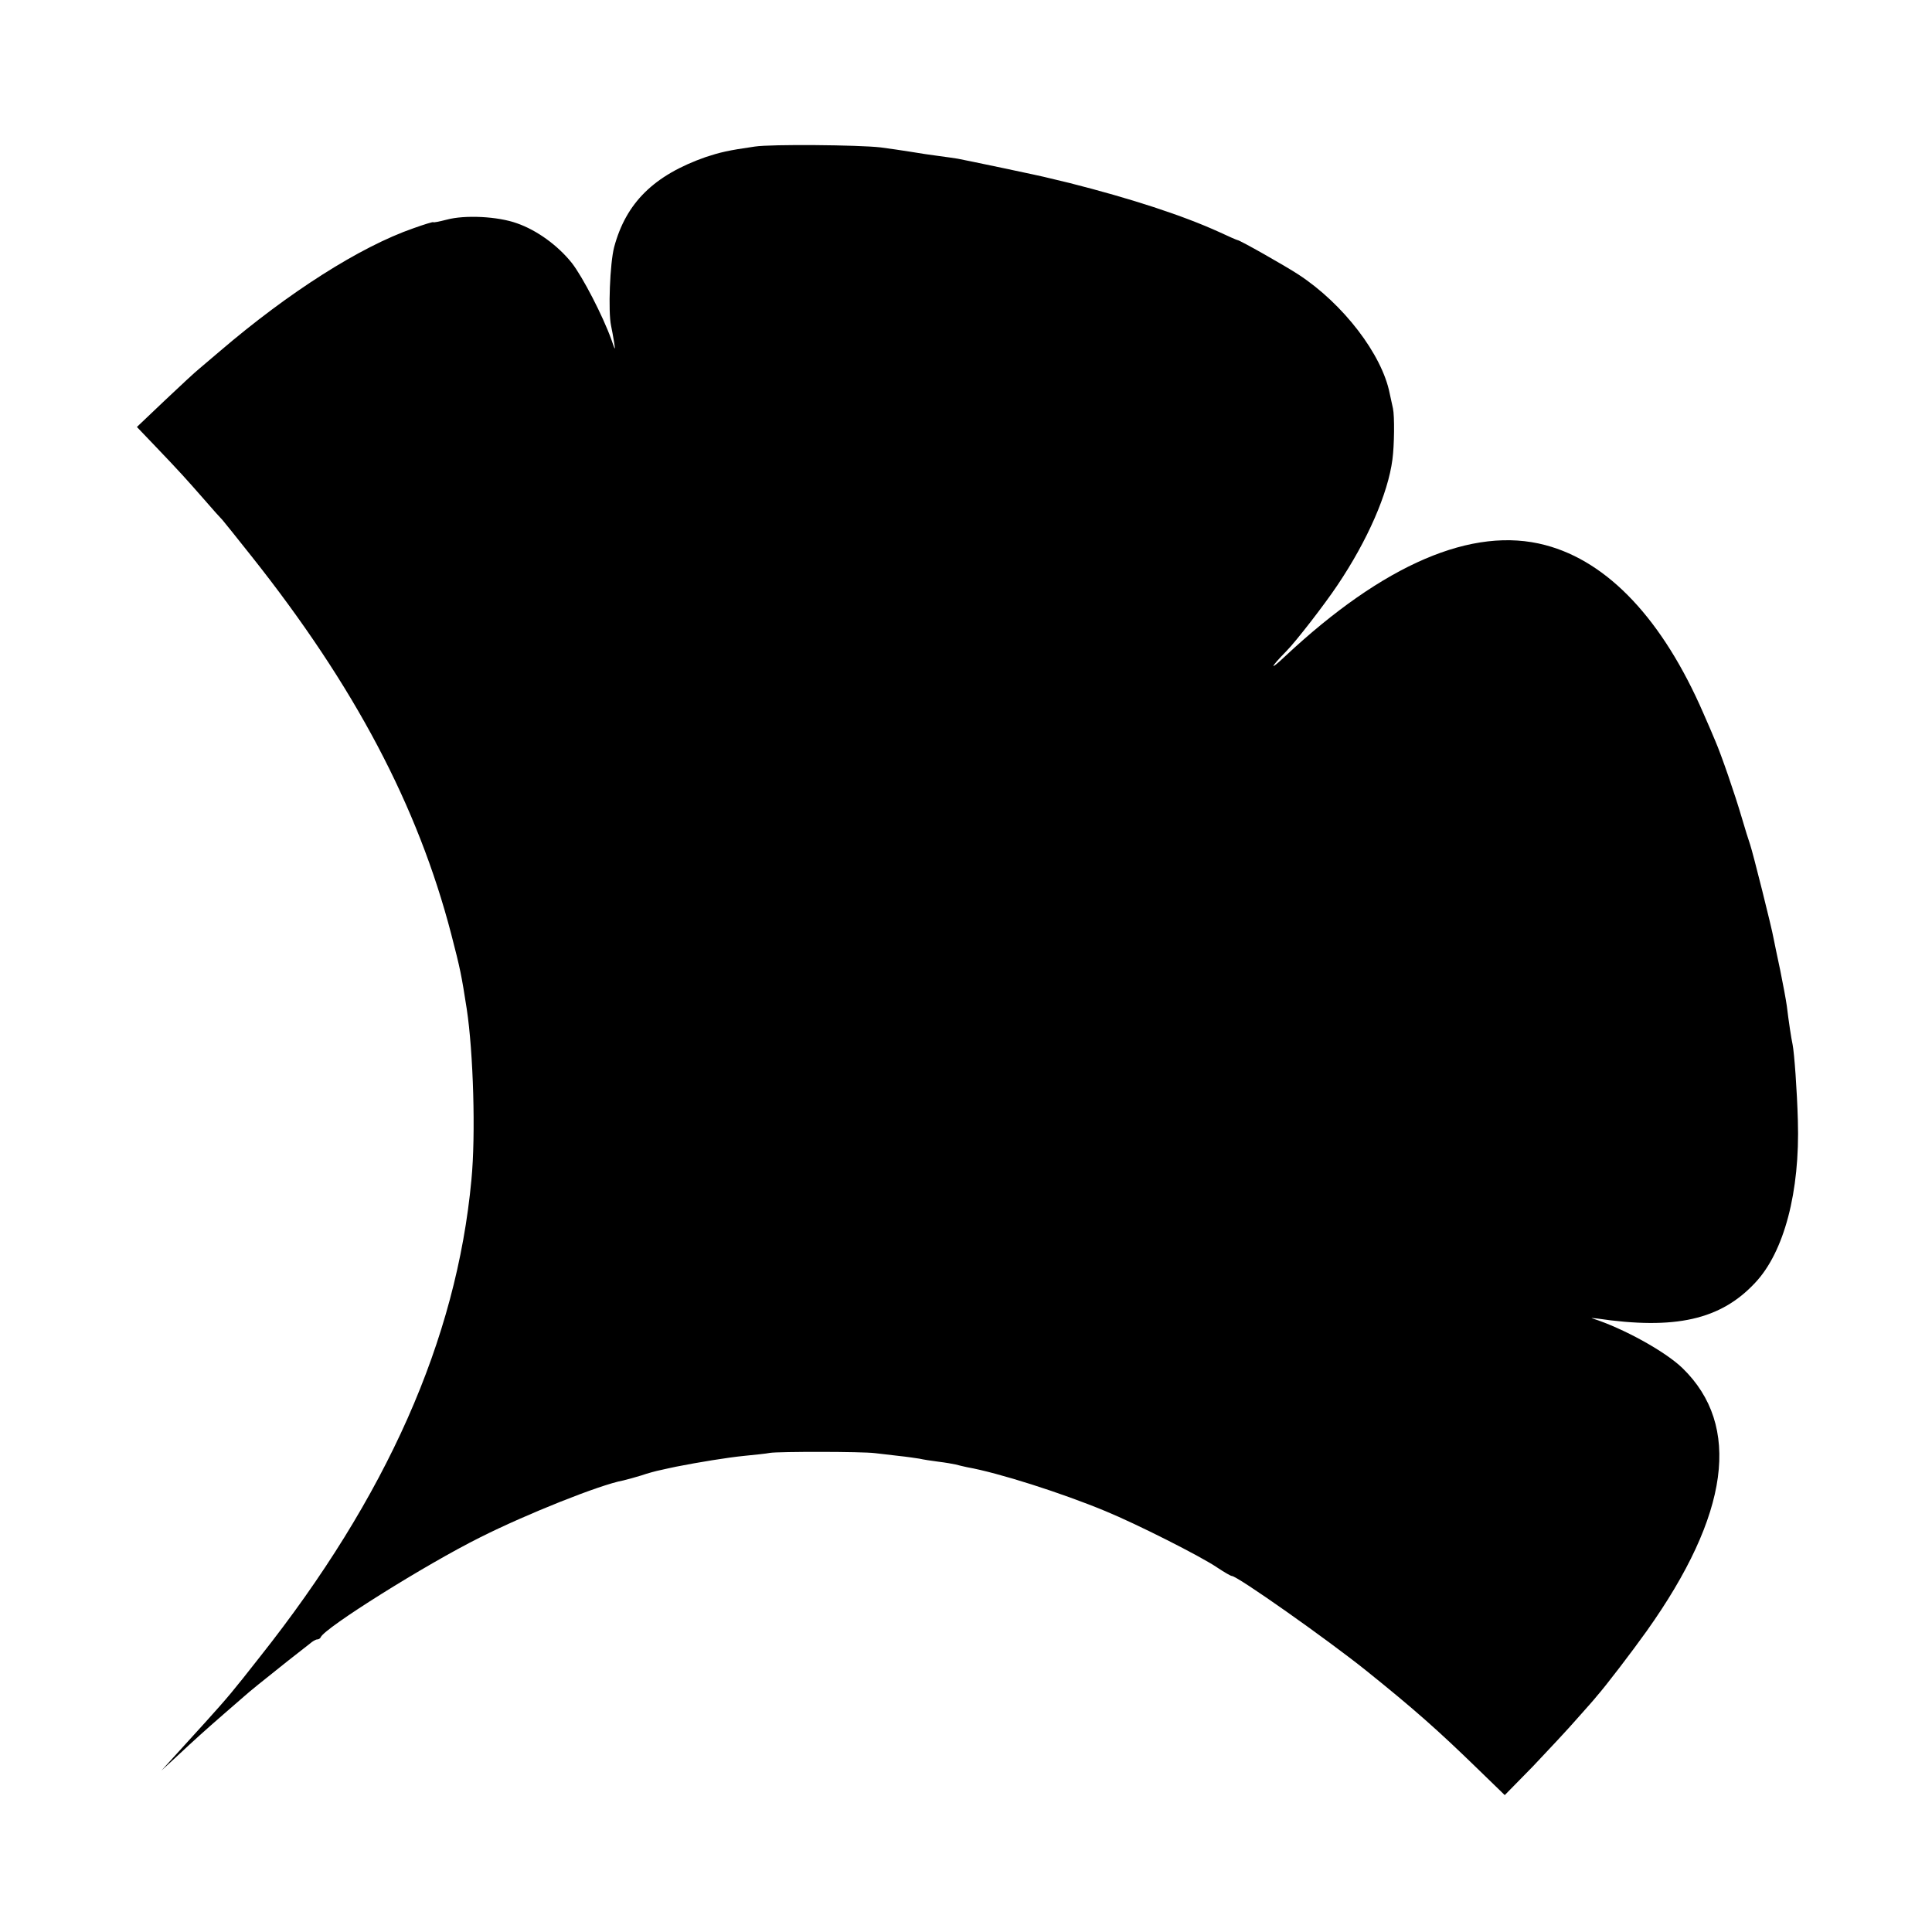
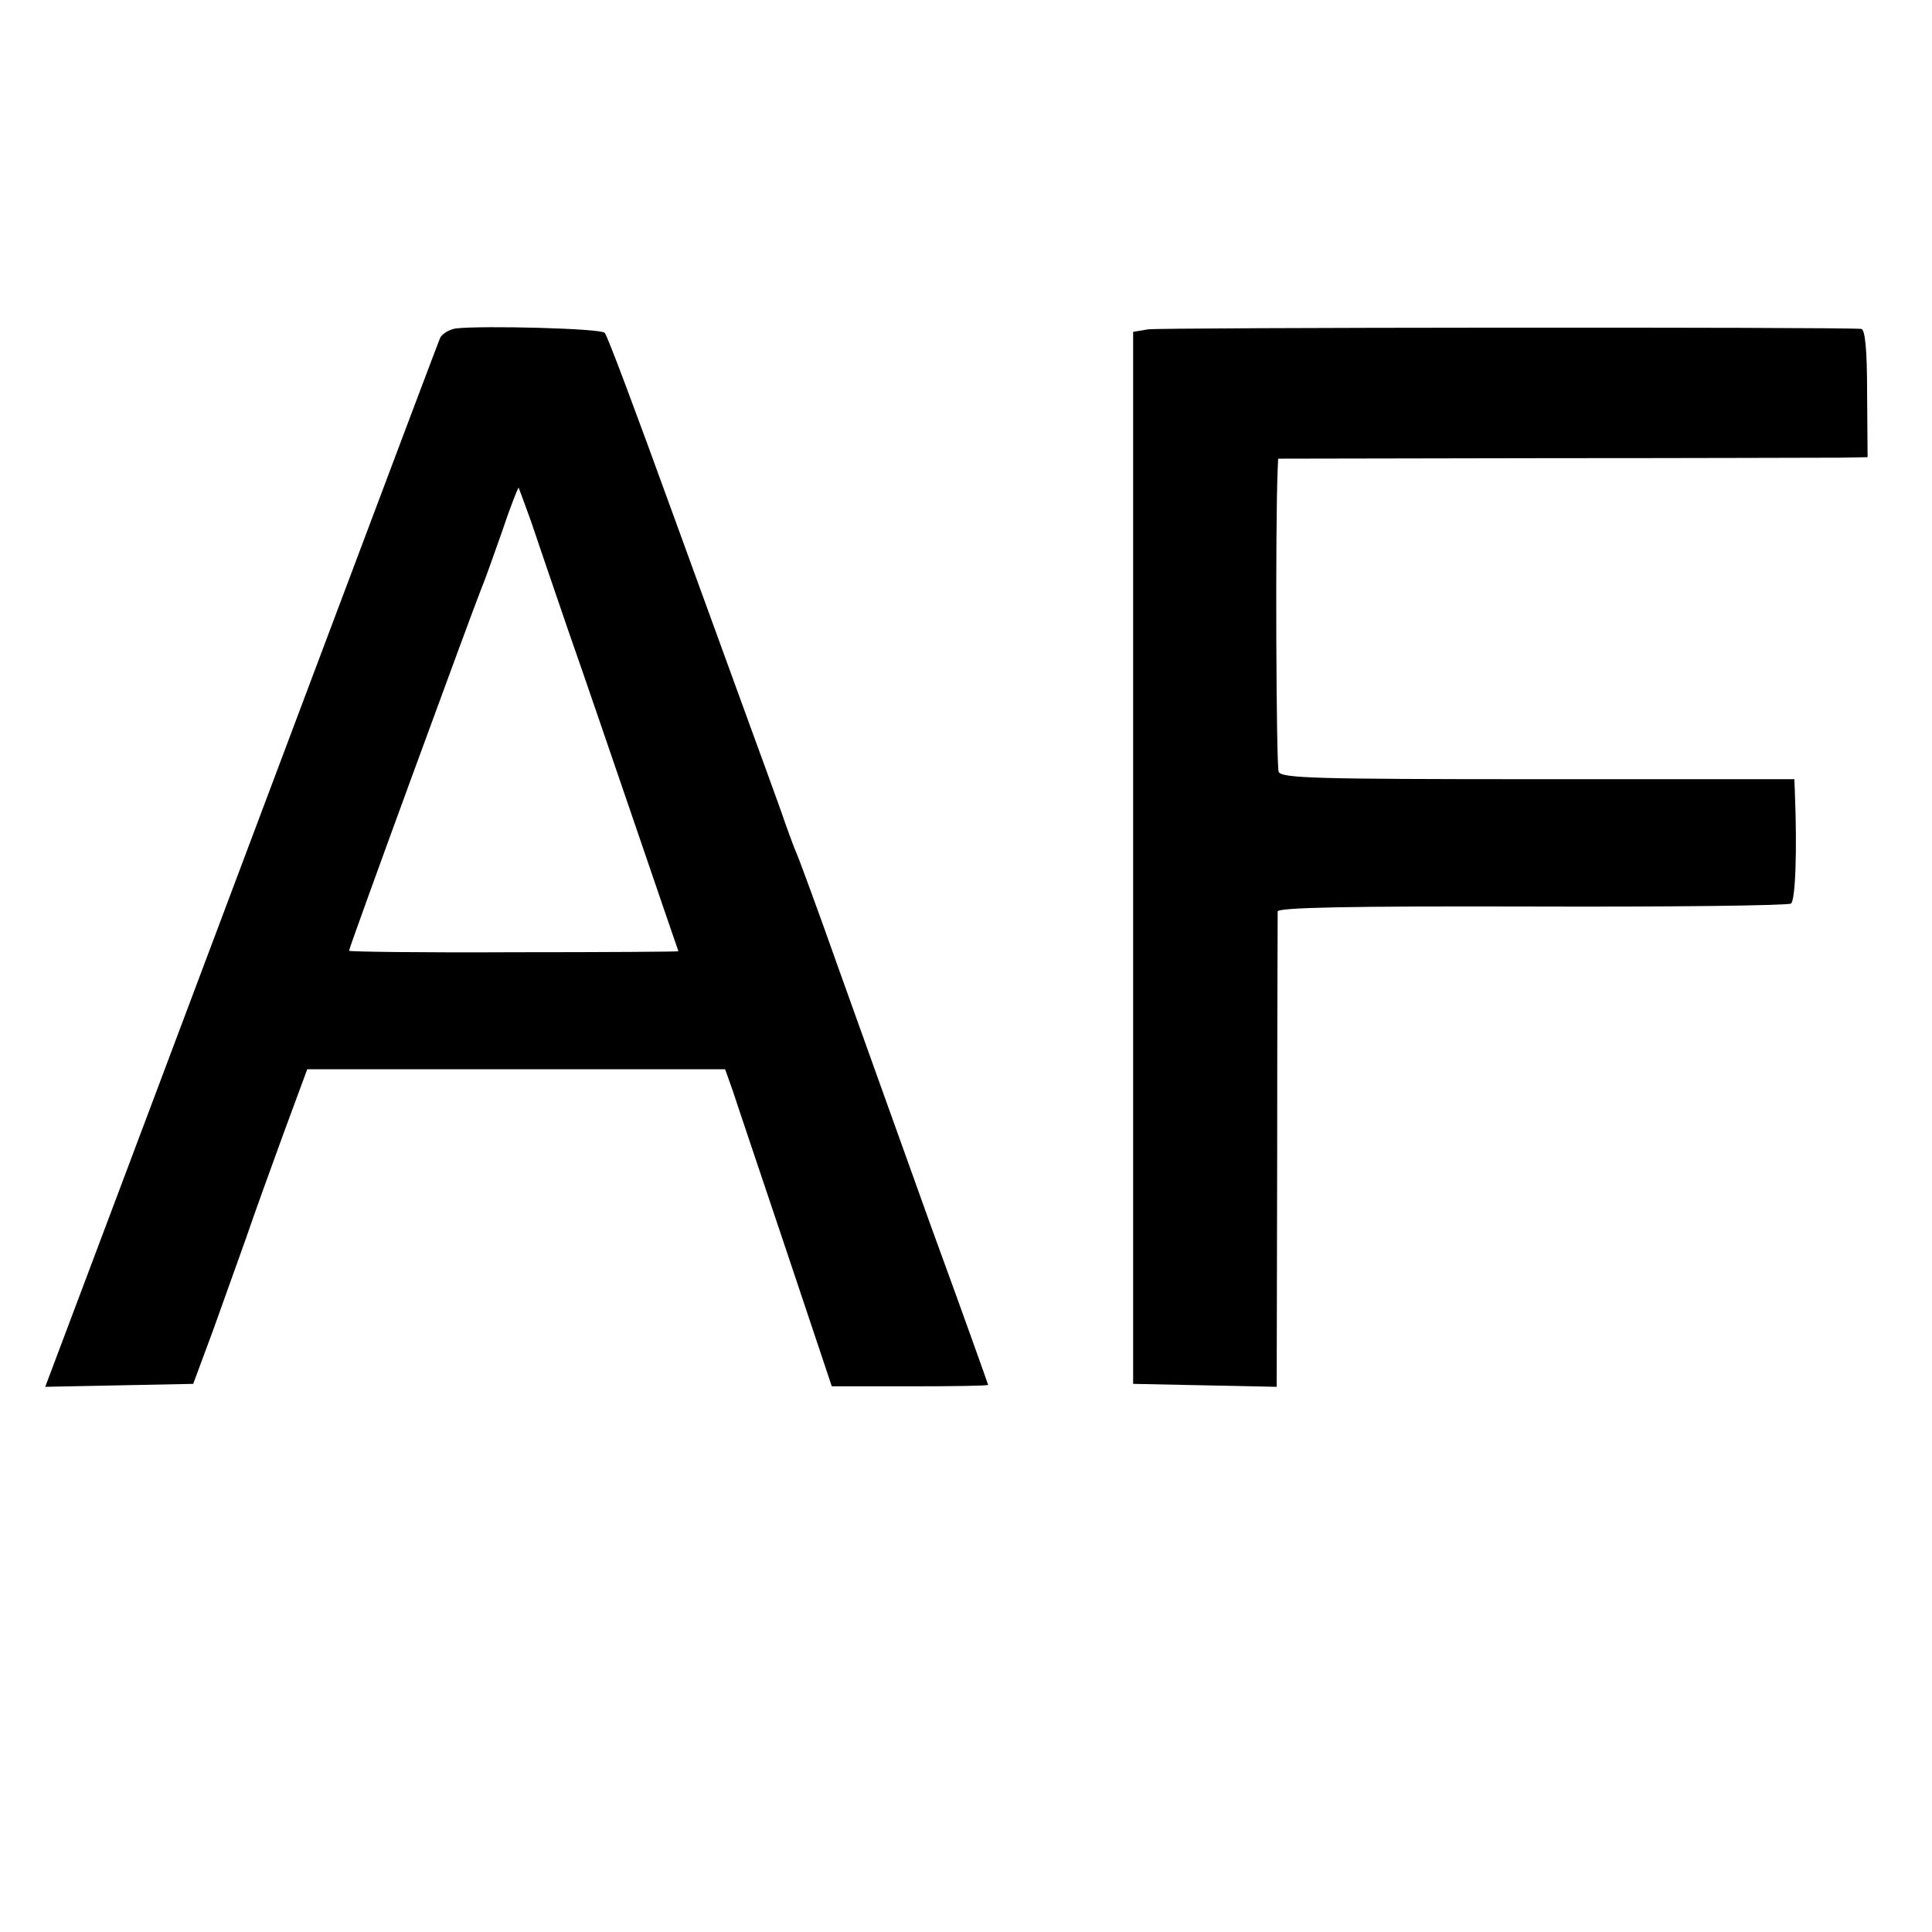
- <svg xmlns="http://www.w3.org/2000/svg" version="1.0" width="700pt" height="700pt" viewBox="0 0 700 700" preserveAspectRatio="xMidYMid meet">
-   <g transform="translate(0,700) scale(0.1,-0.1)" fill="#000000" stroke="none">
-     <path d="M2735 6469 c-98 -14 -126 -21 -178 -38 -188 -66 -289 -166 -332 -327 -15 -58 -22 -232 -11 -284 3 -14 8 -41 11 -60 5 -32 4 -31 -10 10 -31 86 -104 227 -143 277 -51 64 -127 119 -199 144 -69 25 -189 31 -255 13 -27 -7 -48 -11 -48 -9 0 2 -33 -8 -72 -22 -193 -67 -452 -232 -702 -446 -27 -23 -60 -51 -73 -62 -14 -11 -70 -63 -126 -116 l-101 -96 66 -69 c90 -94 114 -121 178 -194 30 -35 60 -68 66 -74 5 -6 53 -65 105 -131 374 -471 603 -905 724 -1370 33 -127 37 -148 56 -270 24 -157 33 -457 17 -620 -54 -579 -307 -1149 -767 -1729 -98 -125 -114 -144 -196 -235 -54 -59 -60 -66 -120 -132 l-40 -44 50 46 c76 71 104 96 175 158 36 31 70 61 76 66 14 13 72 60 154 125 36 28 73 57 83 65 9 8 21 15 26 15 5 0 11 3 13 8 14 34 381 264 578 362 167 84 435 191 518 206 13 3 42 11 65 18 23 8 56 17 72 20 17 4 41 9 55 12 81 16 185 33 245 39 39 4 81 8 95 11 32 5 334 5 380 -1 19 -2 58 -7 86 -10 29 -3 62 -8 75 -10 13 -3 44 -8 69 -11 25 -3 53 -8 62 -10 10 -3 29 -7 42 -10 113 -20 342 -93 501 -159 112 -46 346 -164 406 -205 24 -16 48 -30 52 -30 20 0 346 -230 487 -343 173 -139 259 -215 403 -355 l99 -96 102 104 c55 58 128 136 161 174 33 37 65 73 70 80 32 36 129 163 181 236 301 423 344 745 130 953 -63 61 -216 145 -326 180 -8 2 -1 2 15 0 284 -42 449 -5 574 129 105 111 163 330 155 588 -3 110 -13 245 -19 275 -5 23 -14 82 -21 140 -3 22 -14 81 -24 130 -11 50 -21 101 -24 115 -6 36 -75 311 -85 340 -5 14 -19 59 -31 100 -24 82 -74 227 -95 275 -7 17 -26 62 -43 100 -147 339 -345 550 -573 610 -263 70 -586 -69 -944 -404 -57 -54 -54 -41 5 19 35 35 140 171 186 240 109 162 183 332 199 455 7 51 8 158 2 185 -2 8 -7 33 -12 55 -28 141 -168 324 -330 430 -47 31 -213 125 -221 125 -2 0 -32 13 -66 29 -134 61 -322 122 -543 178 -33 8 -67 16 -75 18 -25 7 -303 65 -330 70 -14 2 -45 7 -70 10 -25 3 -70 10 -100 15 -30 5 -80 12 -110 16 -79 9 -396 12 -455 3z" />
+ <svg xmlns="http://www.w3.org/2000/svg" version="1.0" width="393pt" height="393pt" viewBox="0 0 393 393" preserveAspectRatio="xMidYMid meet">
+   <g transform="translate(0,393) scale(0.1,-0.1)" fill="#000000" stroke="none">
+     <path d="M928 3262 c-14 -2 -29 -11 -33 -20 -8 -19 -435 -1155 -655 -1740 l-148 -393 151 3 150 3 39 105 c21 58 51 143 68 190 16 47 51 144 77 215 l48 130 425 0 425 0 16 -45 c8 -25 57 -170 108 -322 l93 -278 159 0 c87 0 159 1 159 3 0 1 -52 147 -116 322 -63 176 -149 415 -190 530 -41 116 -79 219 -84 230 -5 11 -20 52 -33 90 -14 39 -41 113 -60 165 -19 52 -92 253 -162 445 -70 193 -130 354 -135 358 -8 9 -247 15 -302 9z m152 -392 c12 -36 46 -135 75 -220 30 -85 92 -267 139 -404 47 -138 86 -251 86 -251 0 -1 -151 -2 -335 -2 -184 -1 -335 1 -335 3 0 7 250 689 270 739 5 11 23 62 41 113 17 51 33 91 34 90 1 -2 12 -32 25 -68z" />
+     <path d="M2335 3260 l-30 -5 0 -1070 0 -1070 146 -3 146 -3 1 478 c0 263 1 483 1 489 1 8 146 11 517 10 284 -1 521 2 527 6 9 5 13 105 8 228 l-1 25 -521 0 c-456 0 -522 2 -528 15 -5 11 -7 498 -2 616 l1 21 543 1 c298 0 568 1 599 1 l57 1 -1 130 c0 89 -4 130 -12 131 -50 4 -1428 3 -1451 -1z" />
  </g>
</svg>
